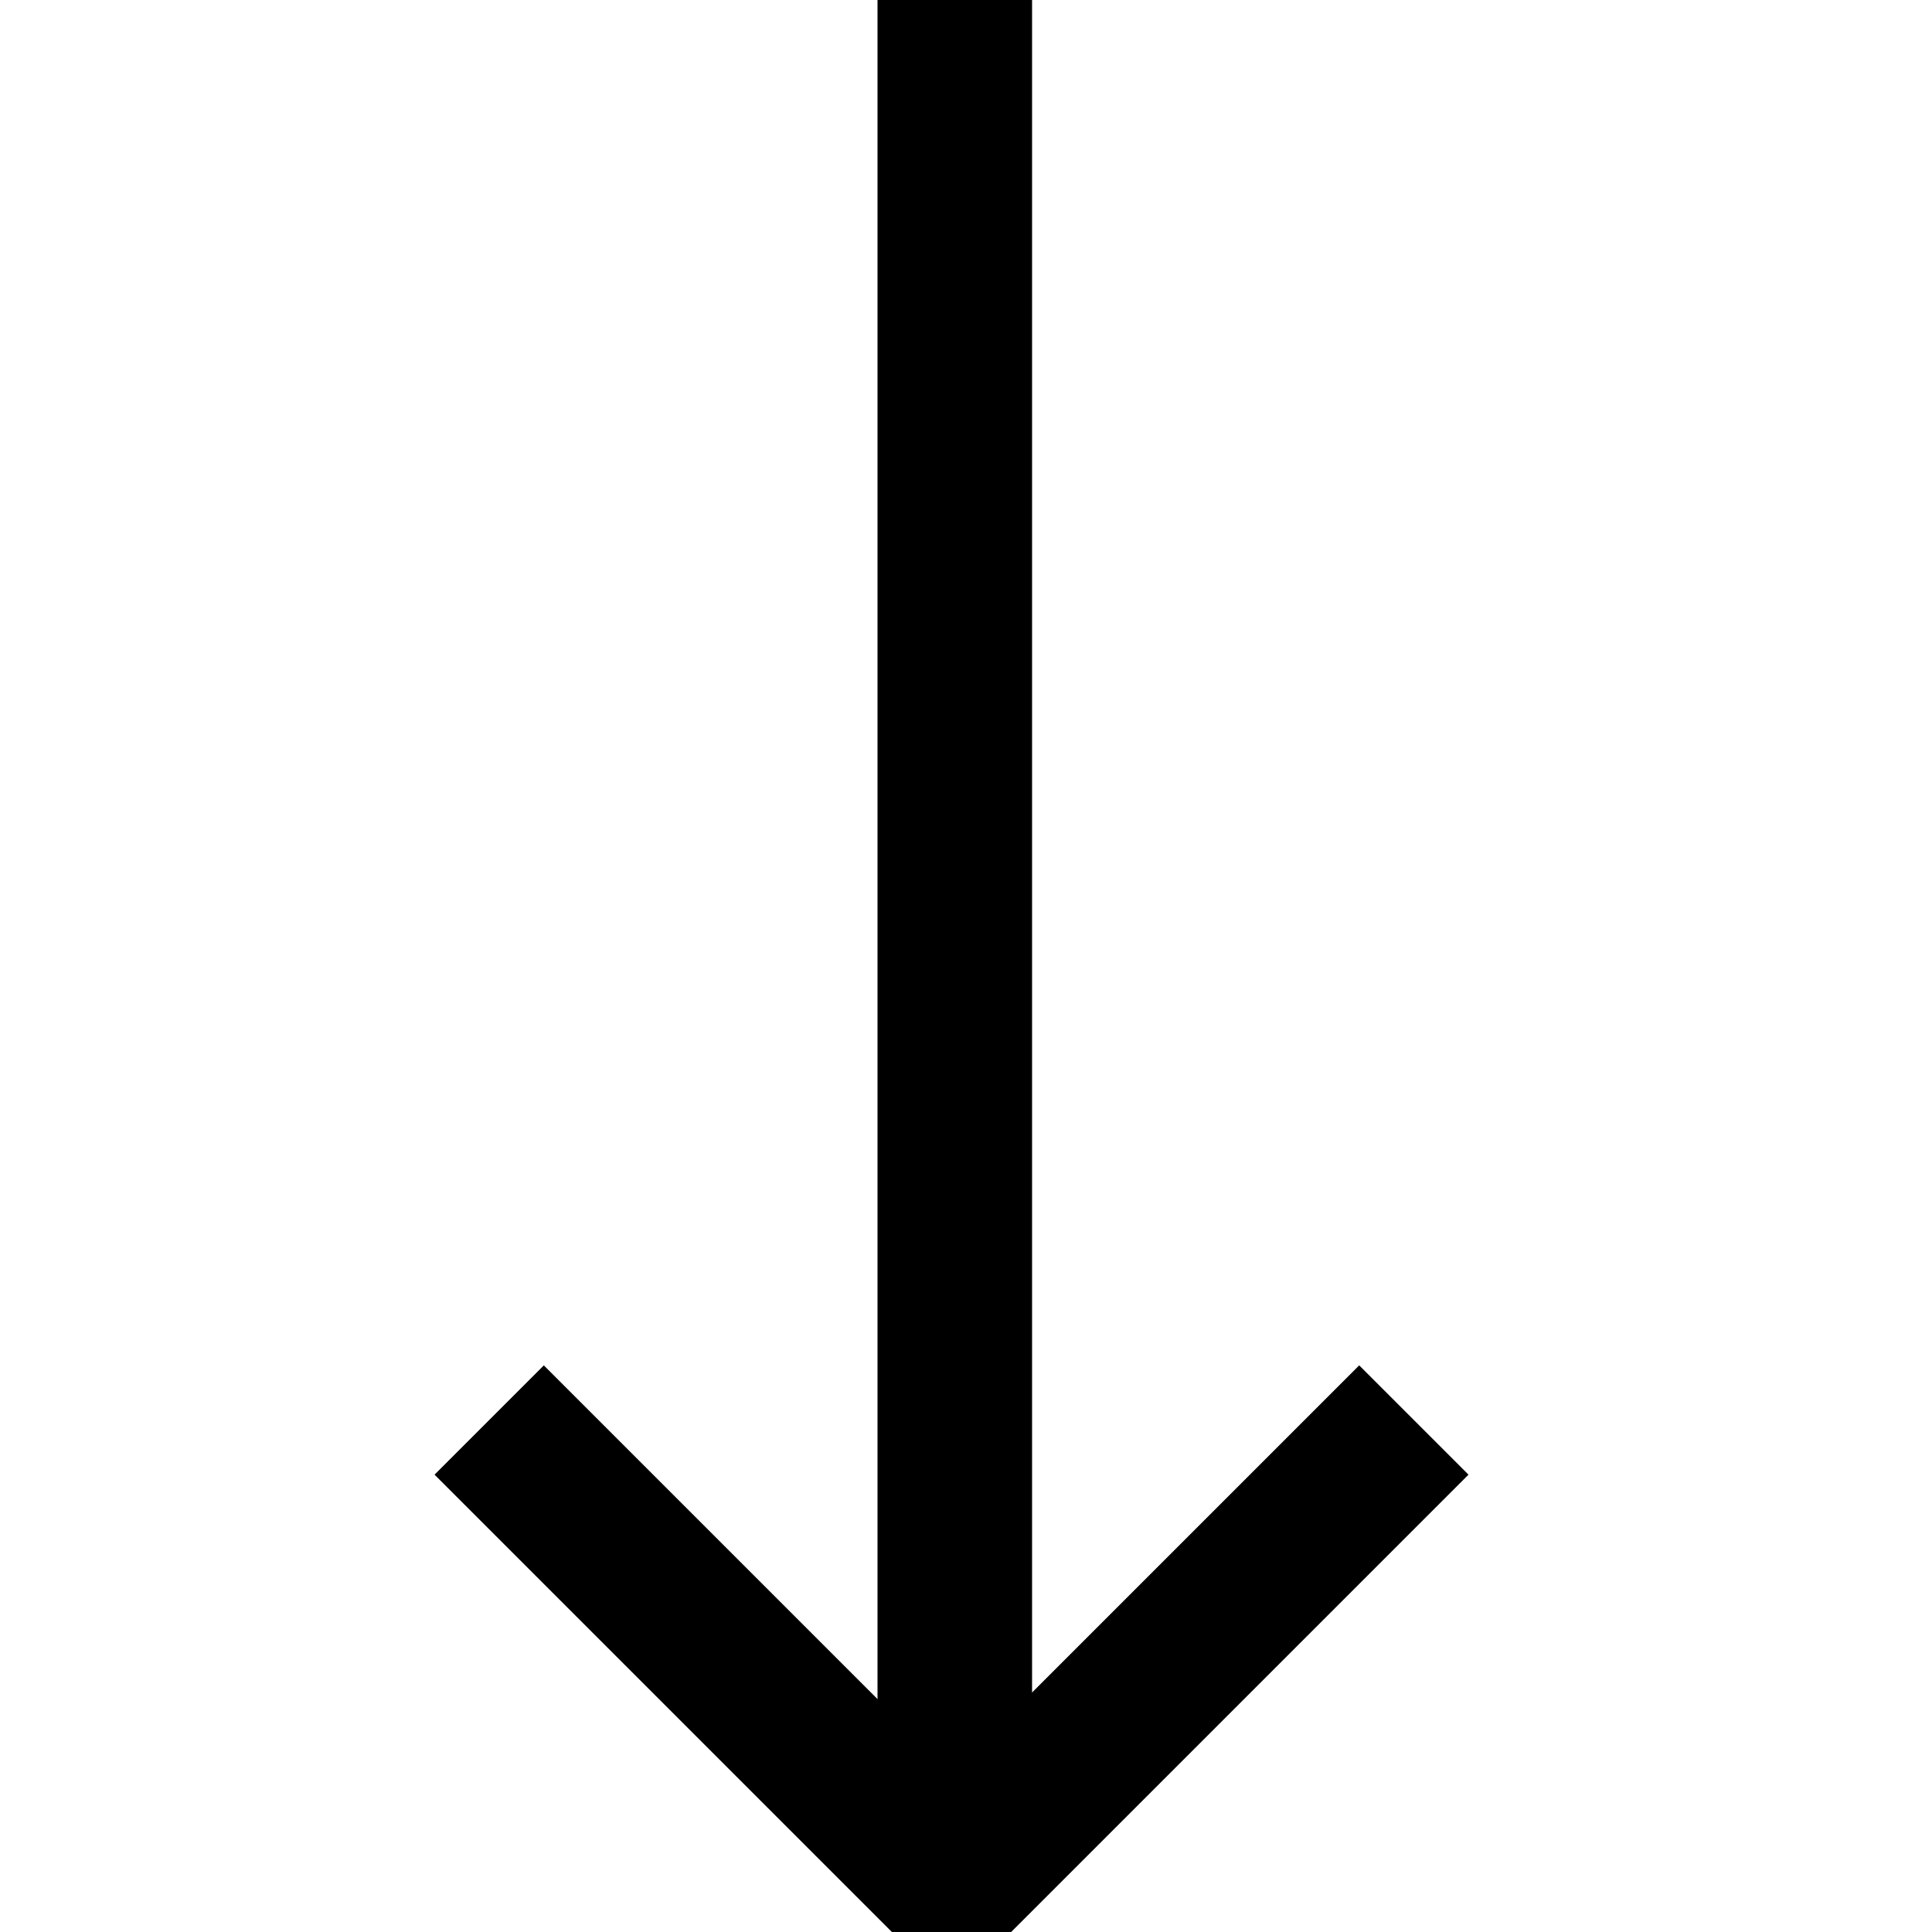
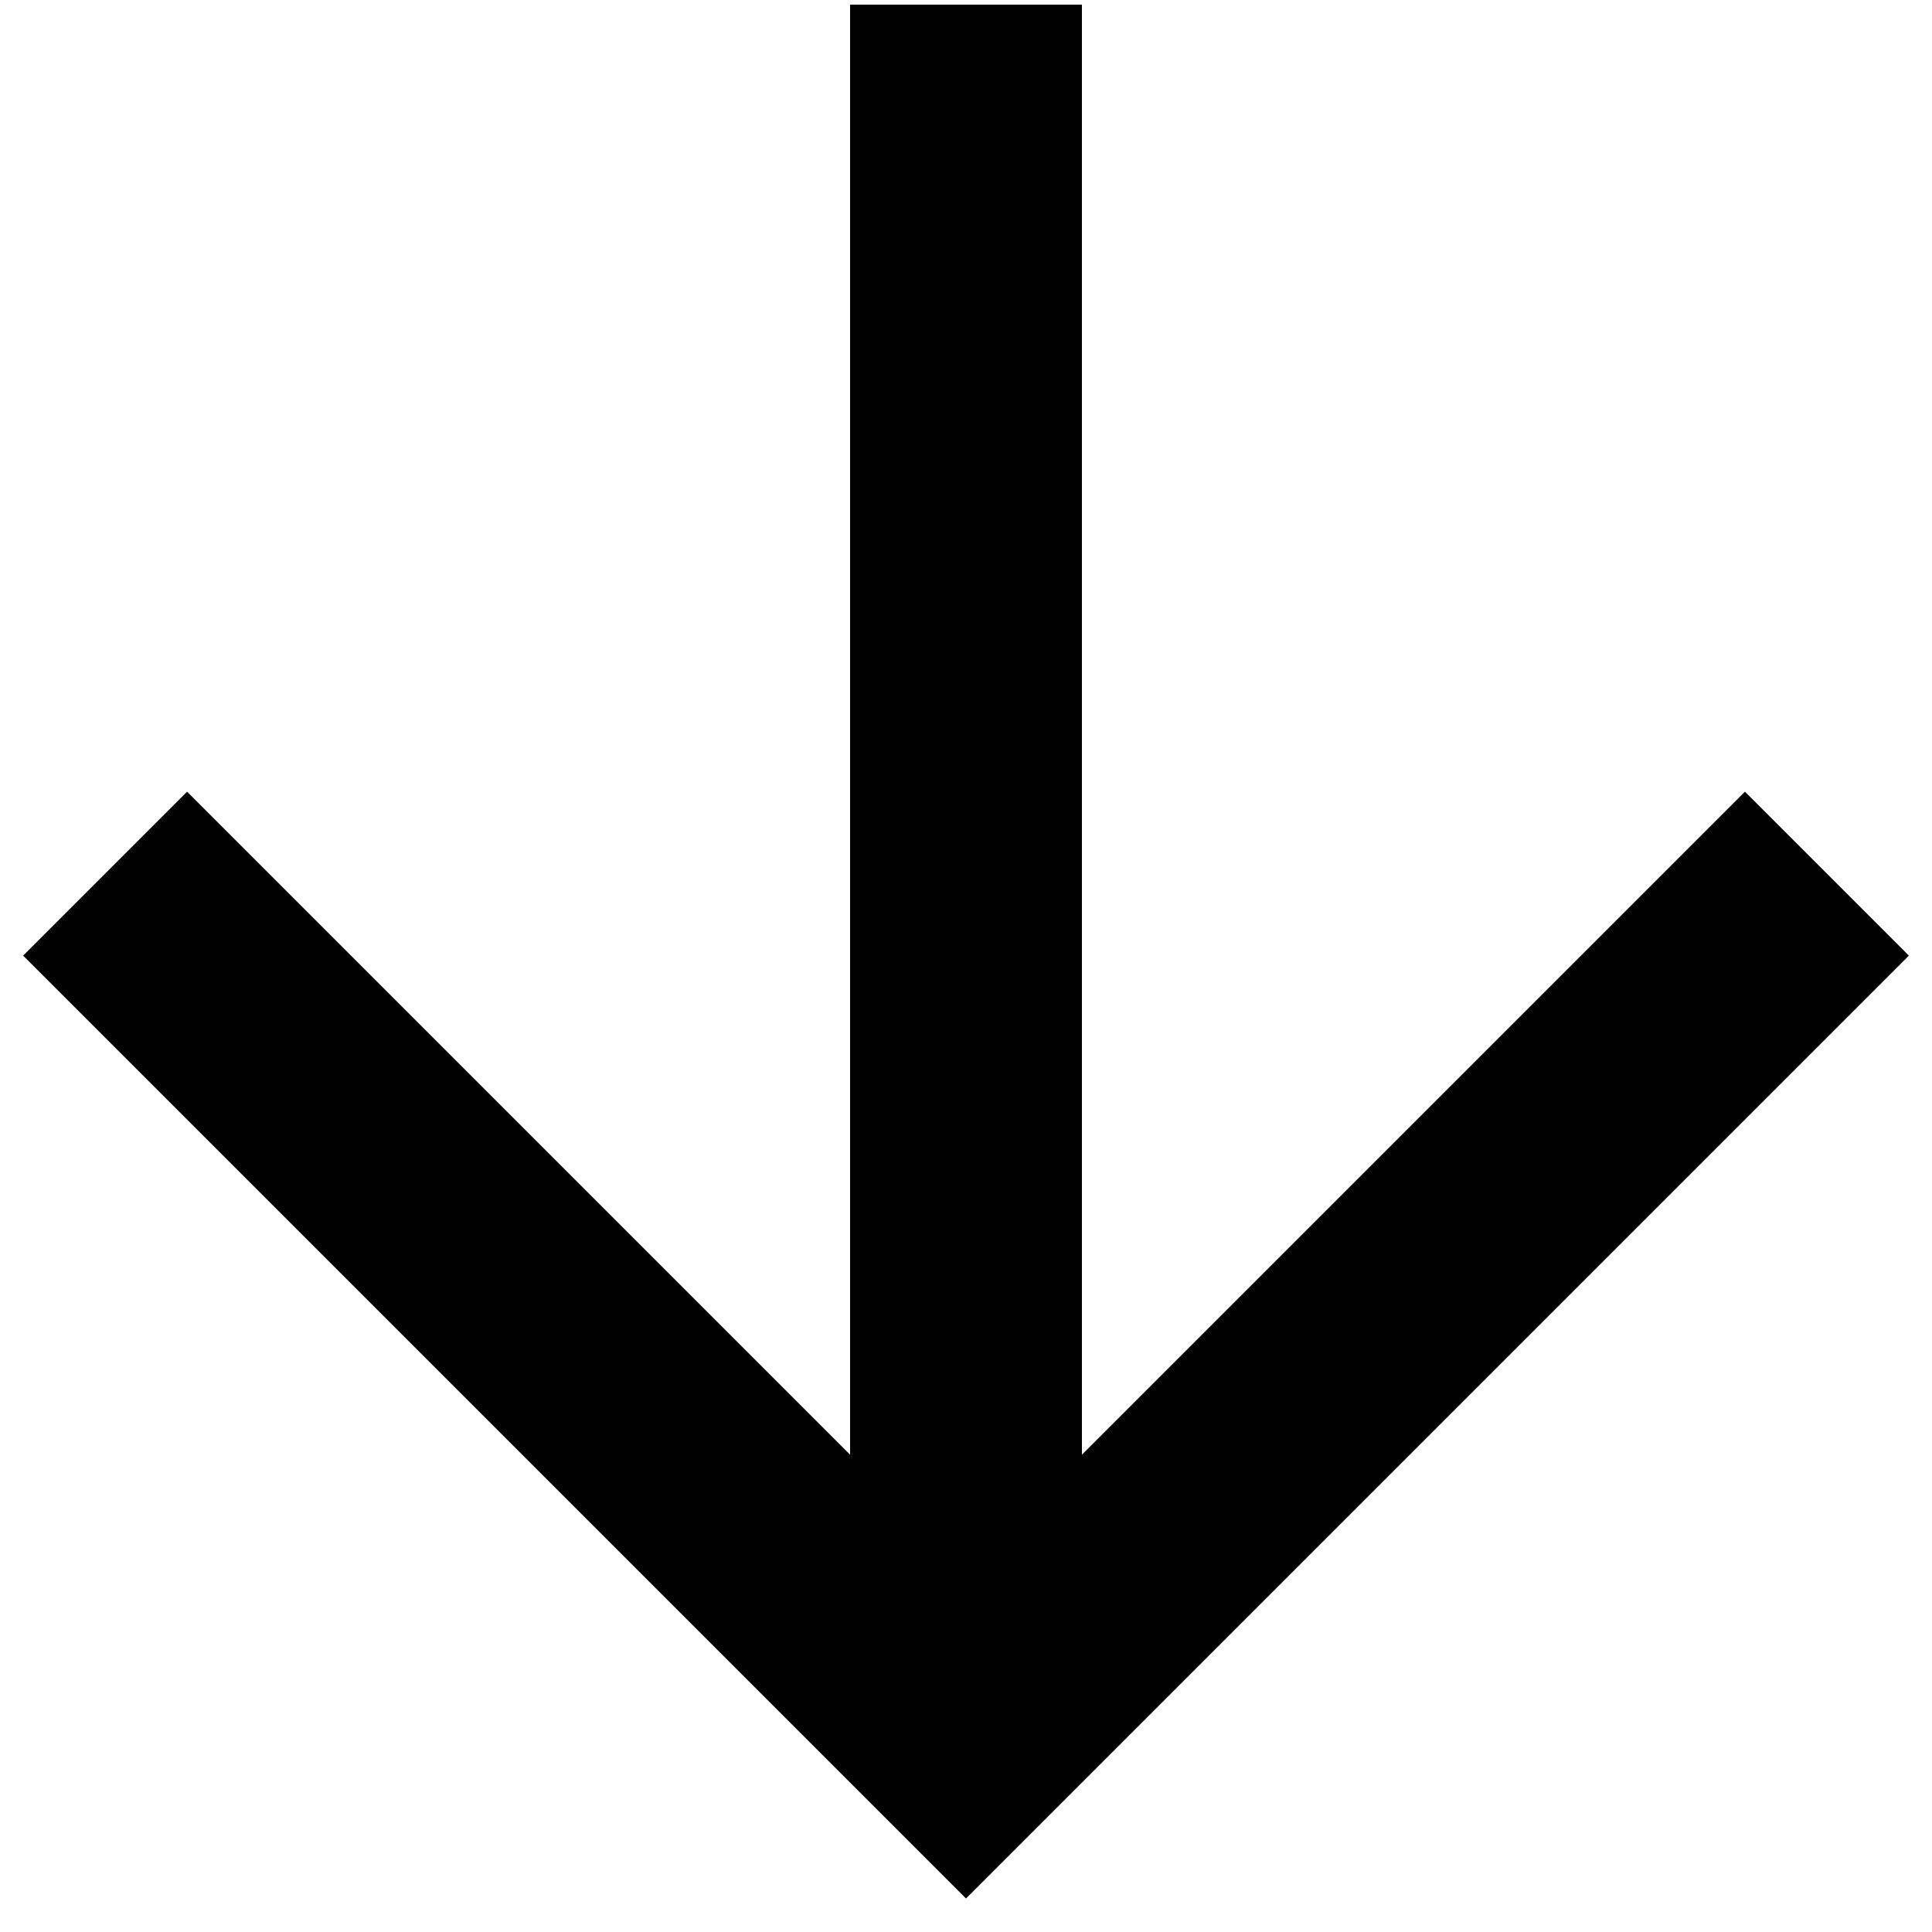
- <svg xmlns="http://www.w3.org/2000/svg" id="Layer_1" viewBox="0 0 50 50">
-   <defs>
-     <style>.cls-1{fill:none;stroke:#000;stroke-width:4px;}</style>
-   </defs>
-   <polyline class="cls-1" points="36.59 36.75 25.31 48.03 23.94 48.03 12.66 36.75" />
-   <line class="cls-1" x1="24.71" x2="24.71" y2="48.09" />
+ <svg xmlns="http://www.w3.org/2000/svg" version="1.1" id="Layer_1" x="0px" y="0px" viewBox="0 0 50 50" style="enable-background:new 0 0 50 50;" xml:space="preserve">
+   <style type="text/css">
+ 	.st0{fill:none;stroke:#000000;stroke-width:6;}
+ </style>
+   <g>
+     <polyline class="st0" points="2.72,22.61 25,44.89 47.28,22.61  " />
+     <line class="st0" x1="25" y1="0.12" x2="25" y2="44.95" />
+   </g>
</svg>
